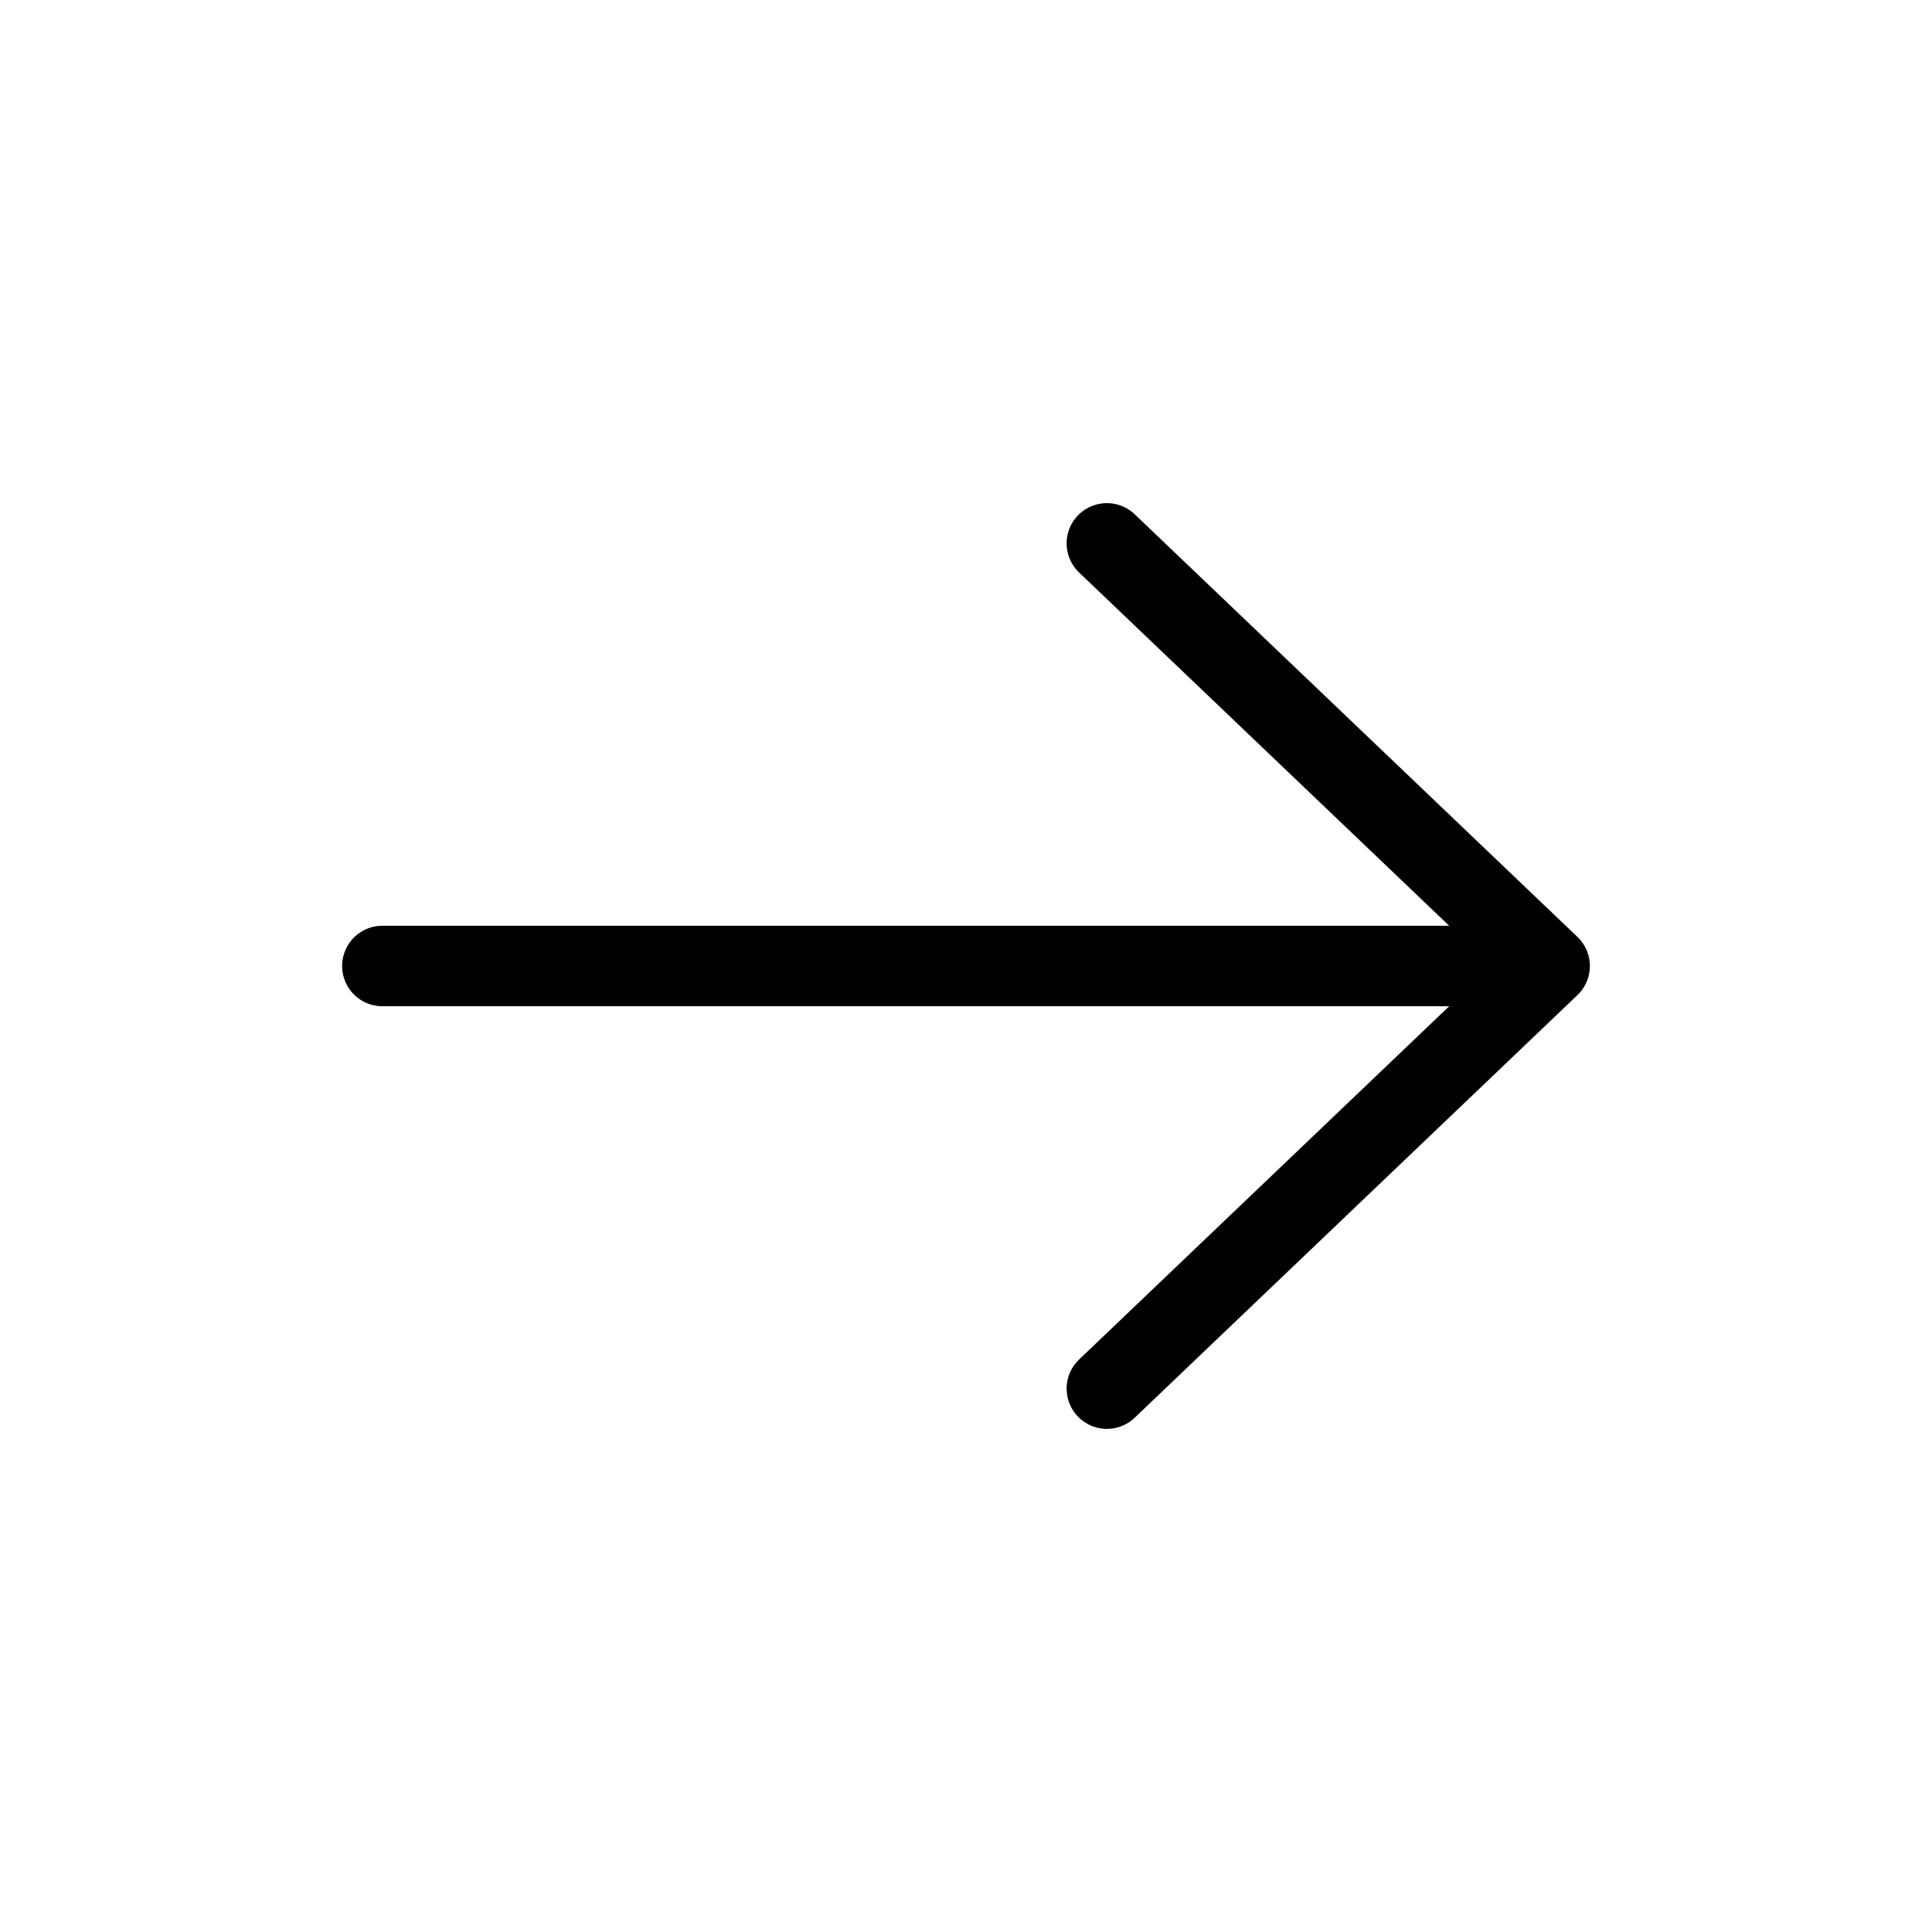
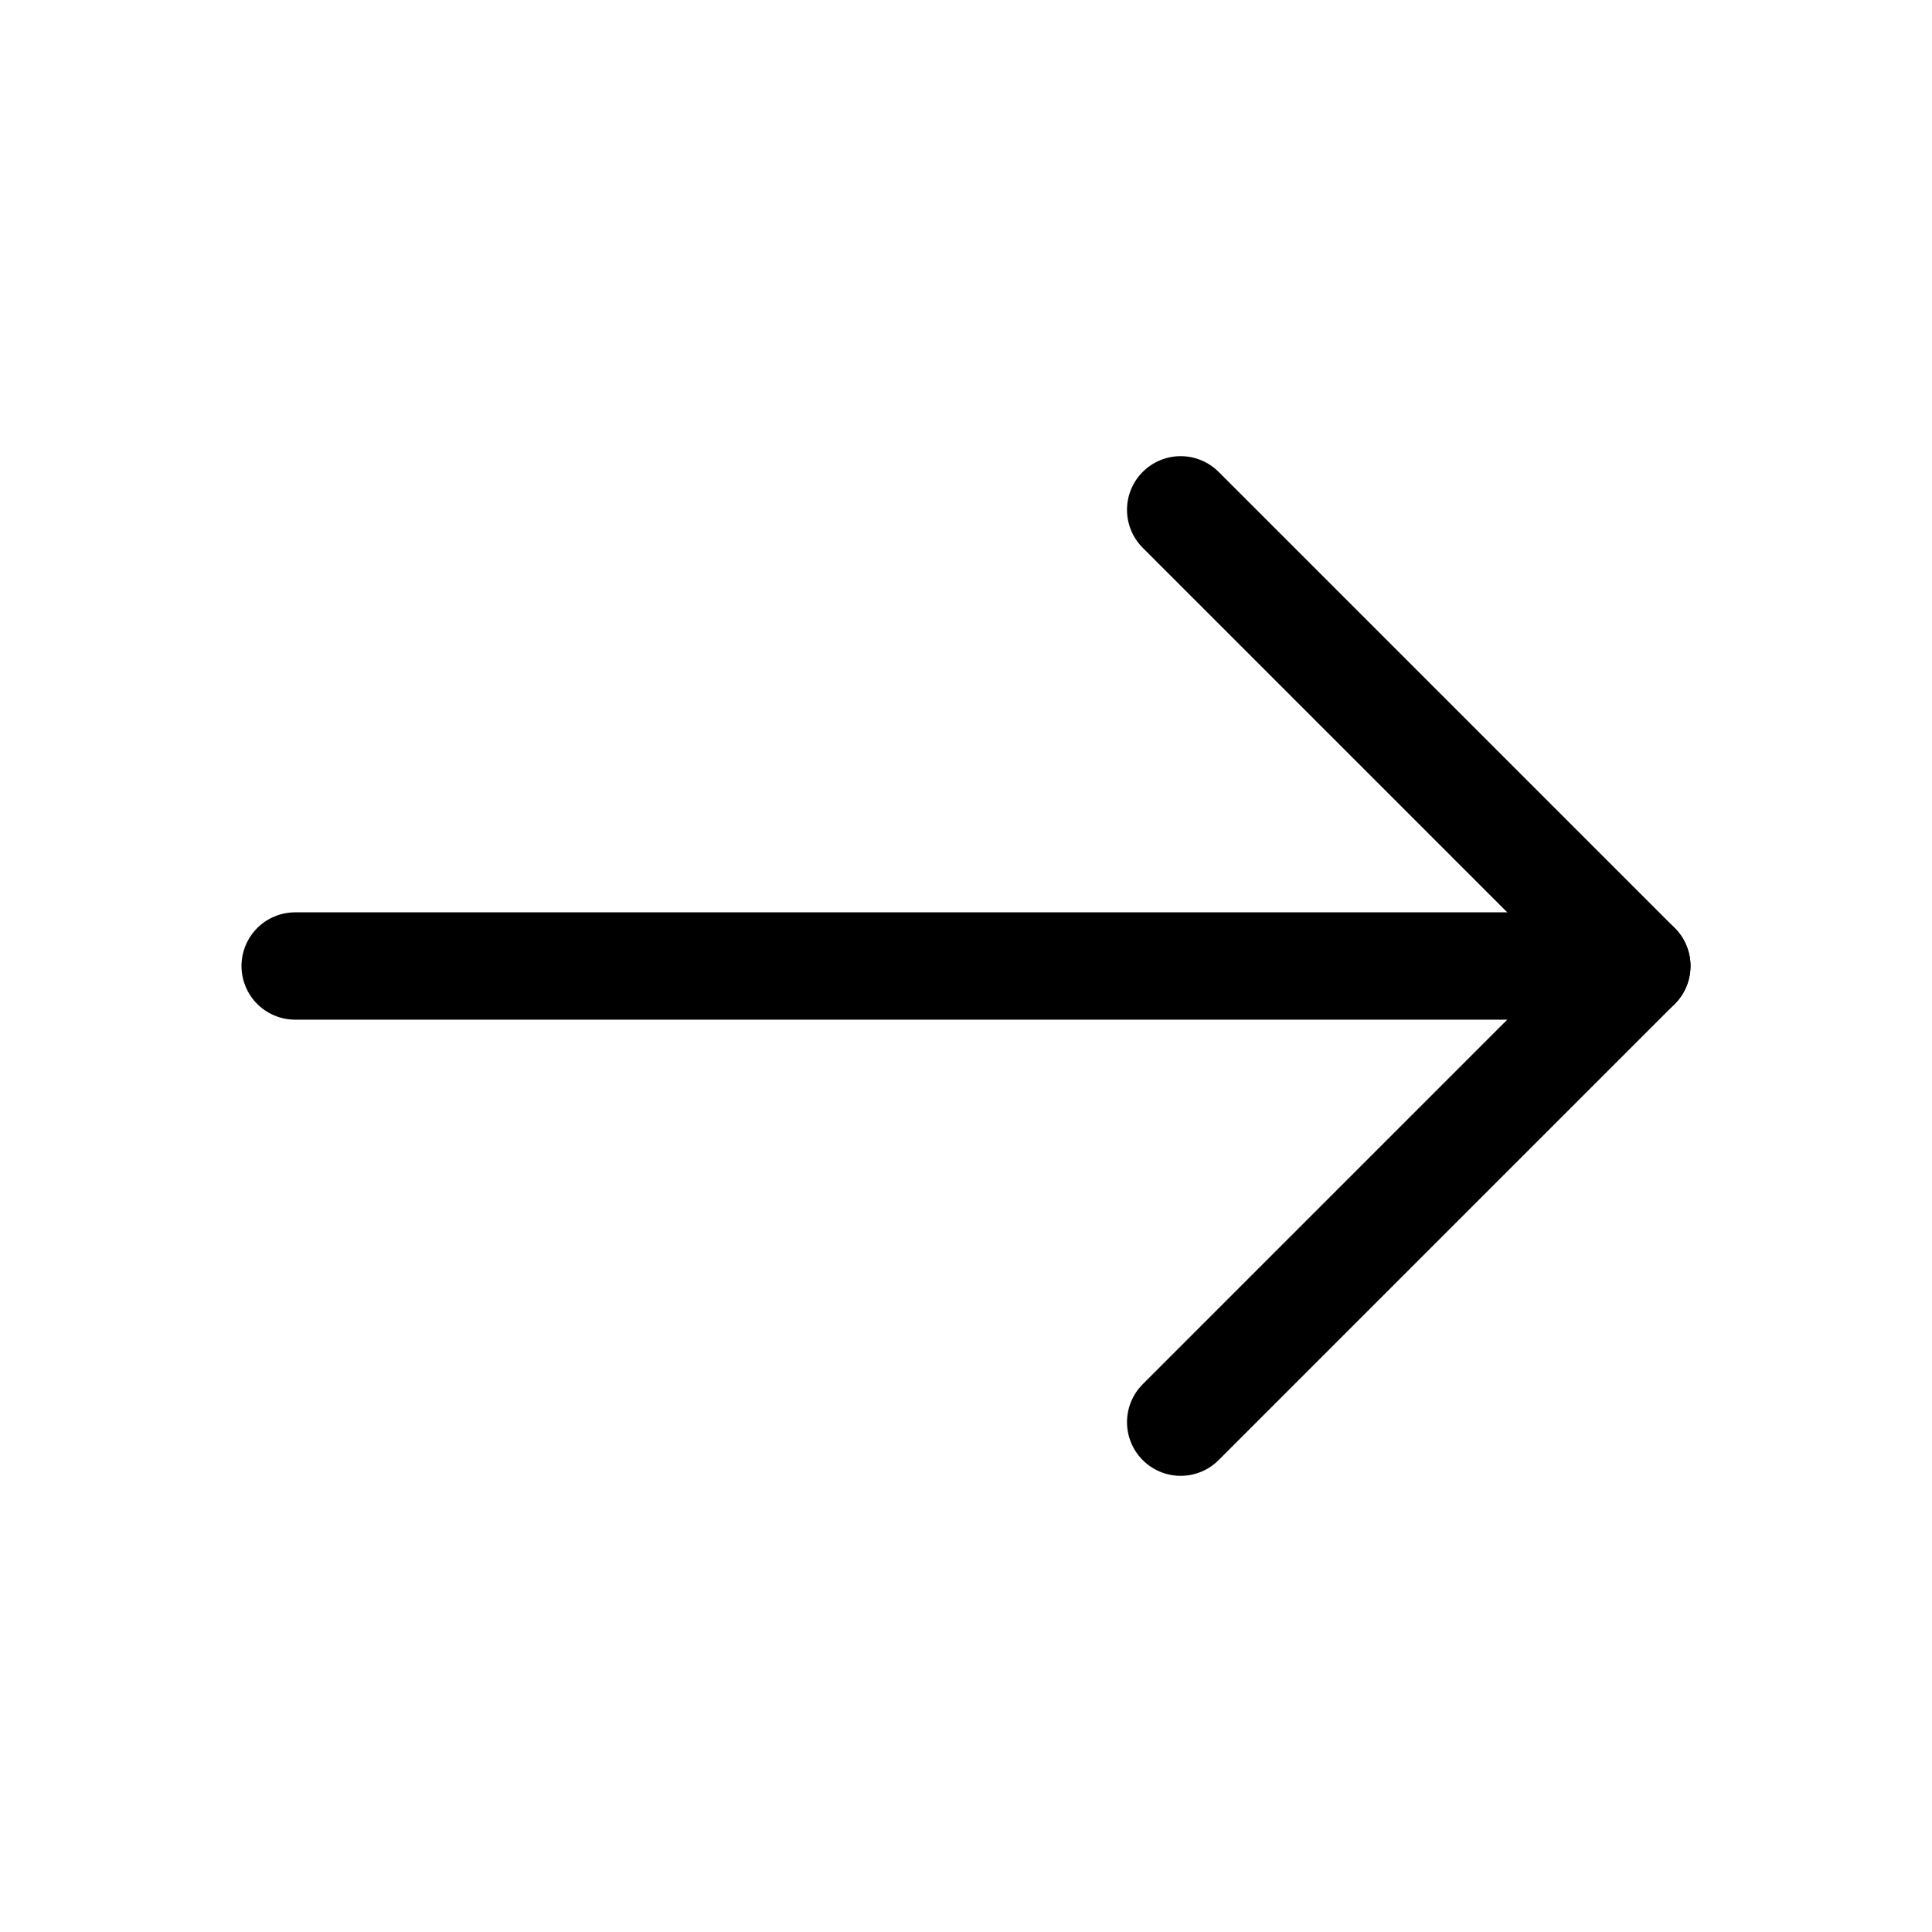
- <svg width="24" height="24" fill="none" viewBox="0 0 24 24">
-   <path stroke="currentColor" stroke-linecap="round" stroke-linejoin="round" d="M13.75 6.75L19.25 12L13.75 17.25" />
-   <path stroke="currentColor" stroke-linecap="round" stroke-linejoin="round" d="M19 12H4.75" />
+ <svg xmlns="http://www.w3.org/2000/svg" height="18" width="18" viewBox="0 0 18 18">
+   <g fill="none" stroke="currentColor" class="nc-icon-wrapper">
+     <line x1="15.25" y1="9" x2="2.75" y2="9" stroke-linecap="round" stroke-linejoin="round" stroke="currentColor" />
+     <polyline points="11 4.75 15.25 9 11 13.25" stroke-linecap="round" stroke-linejoin="round" />
+   </g>
</svg>
